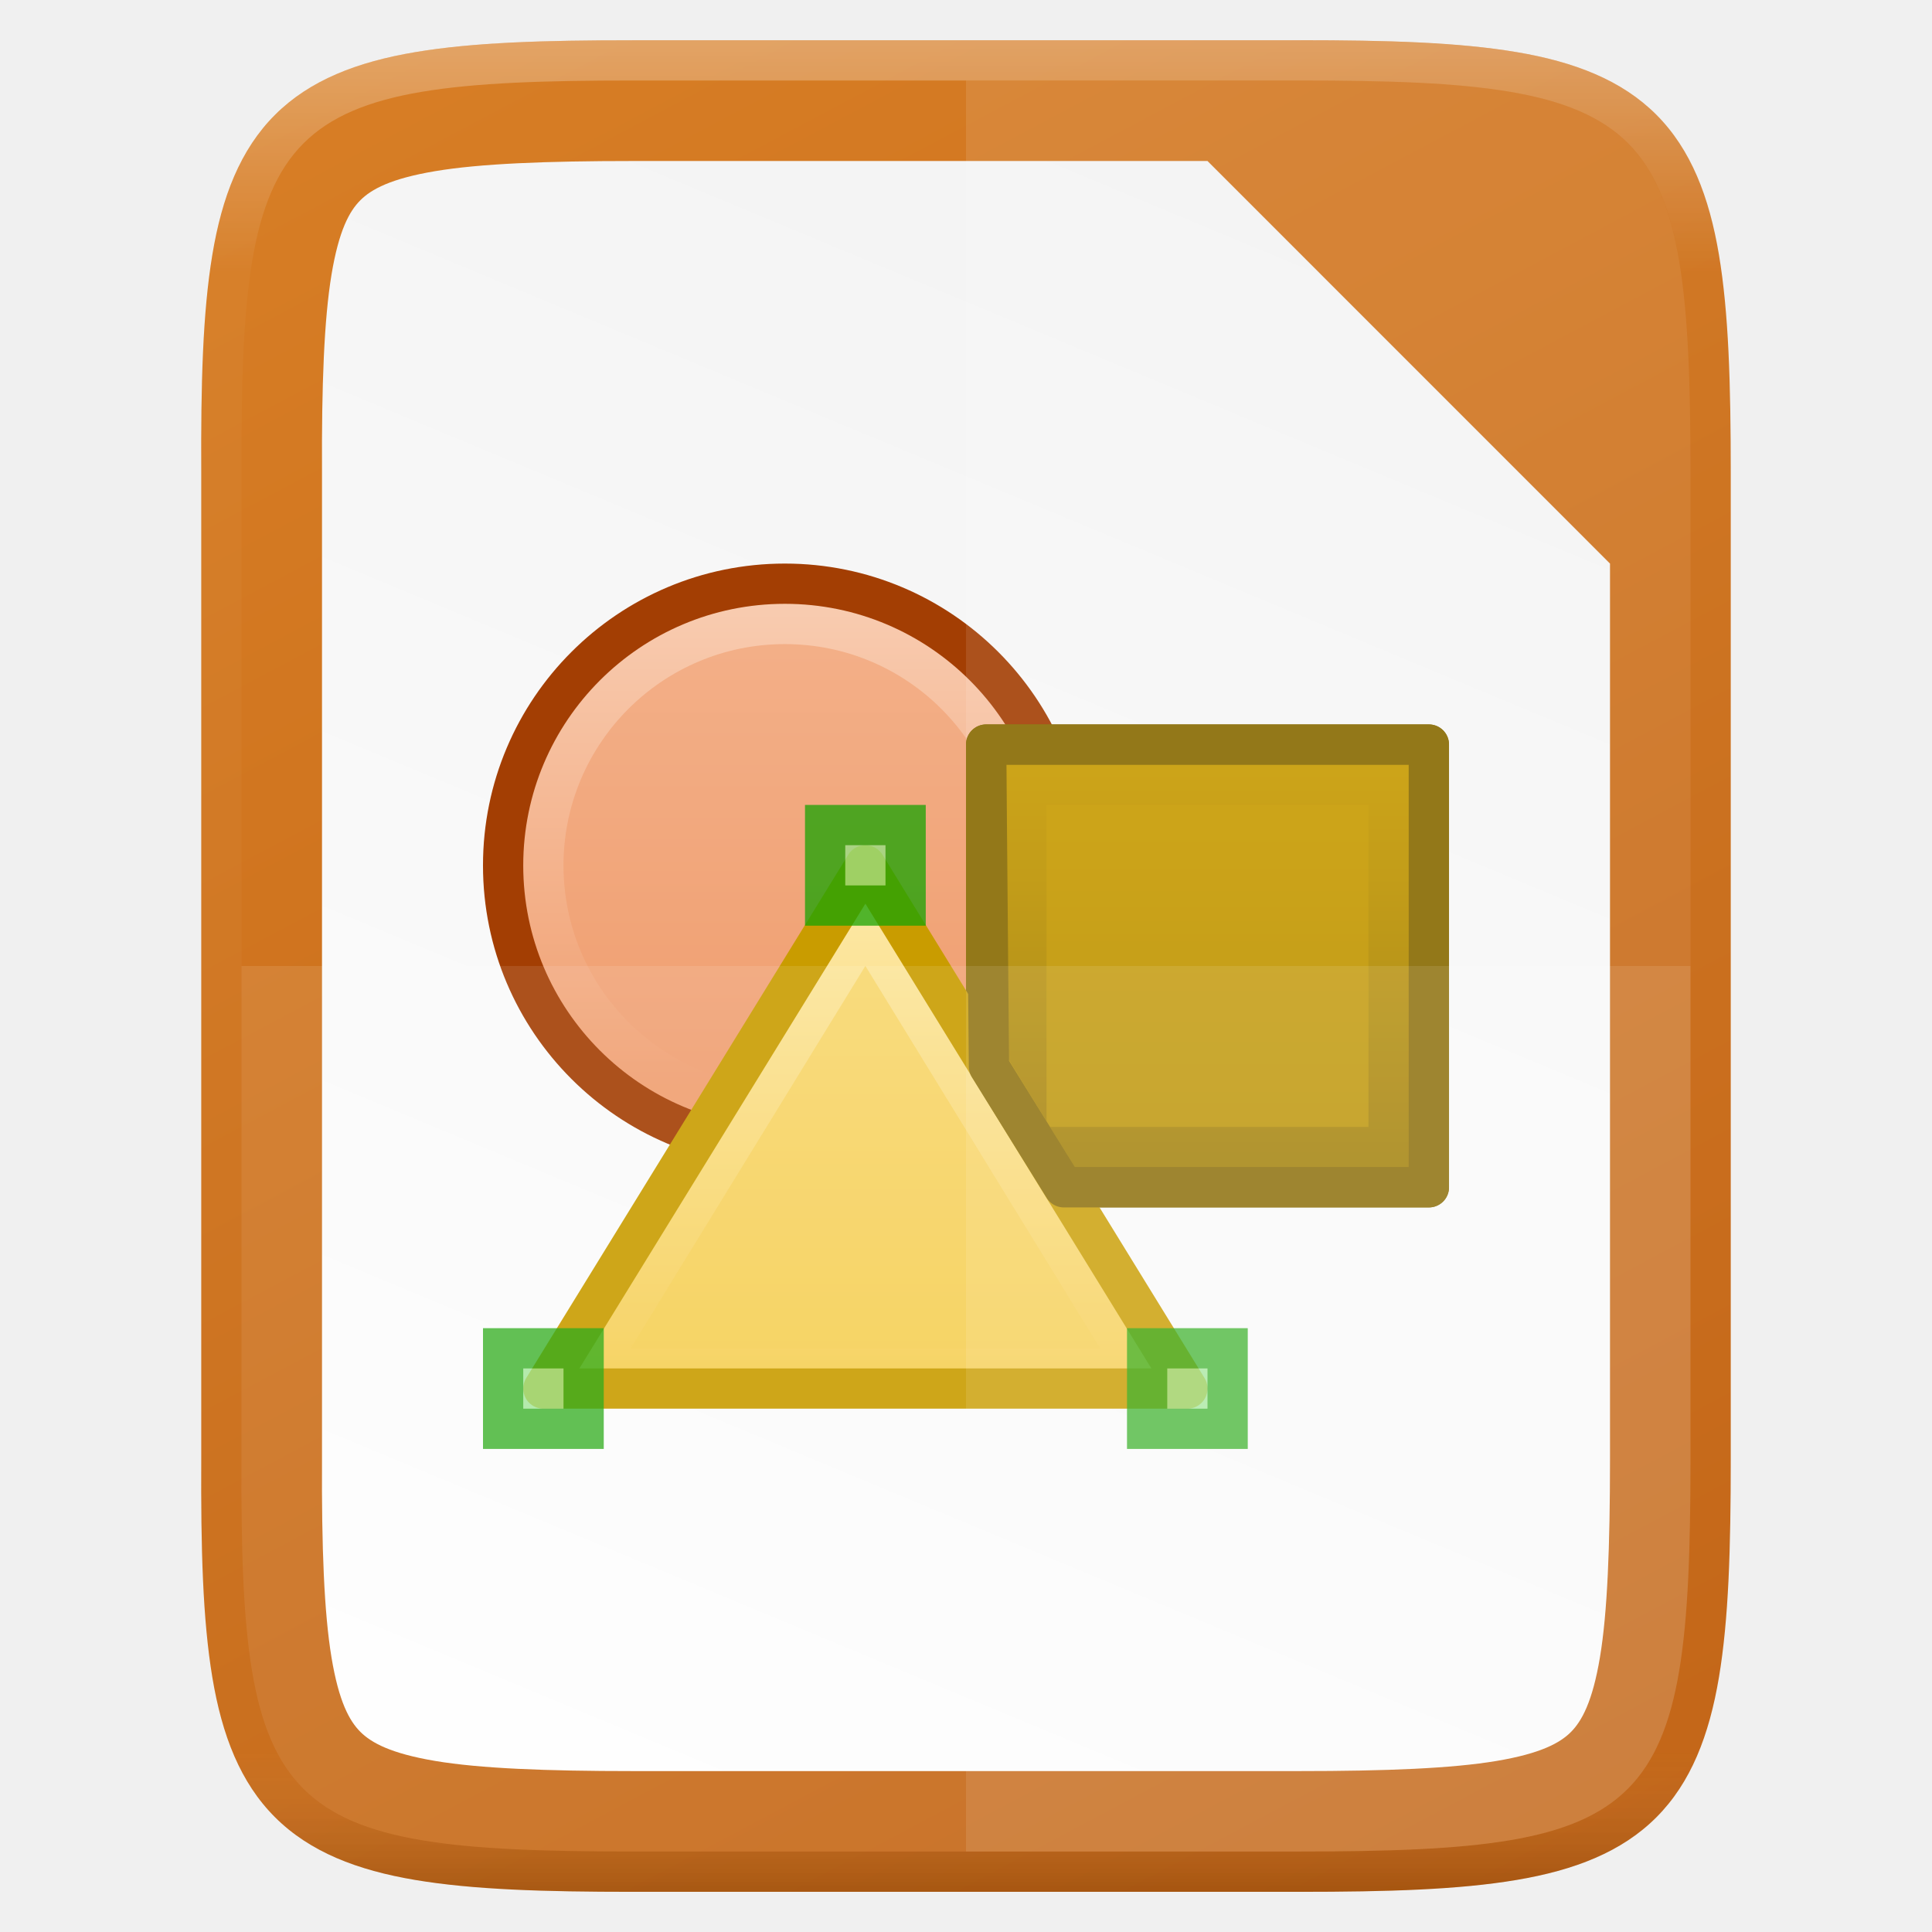
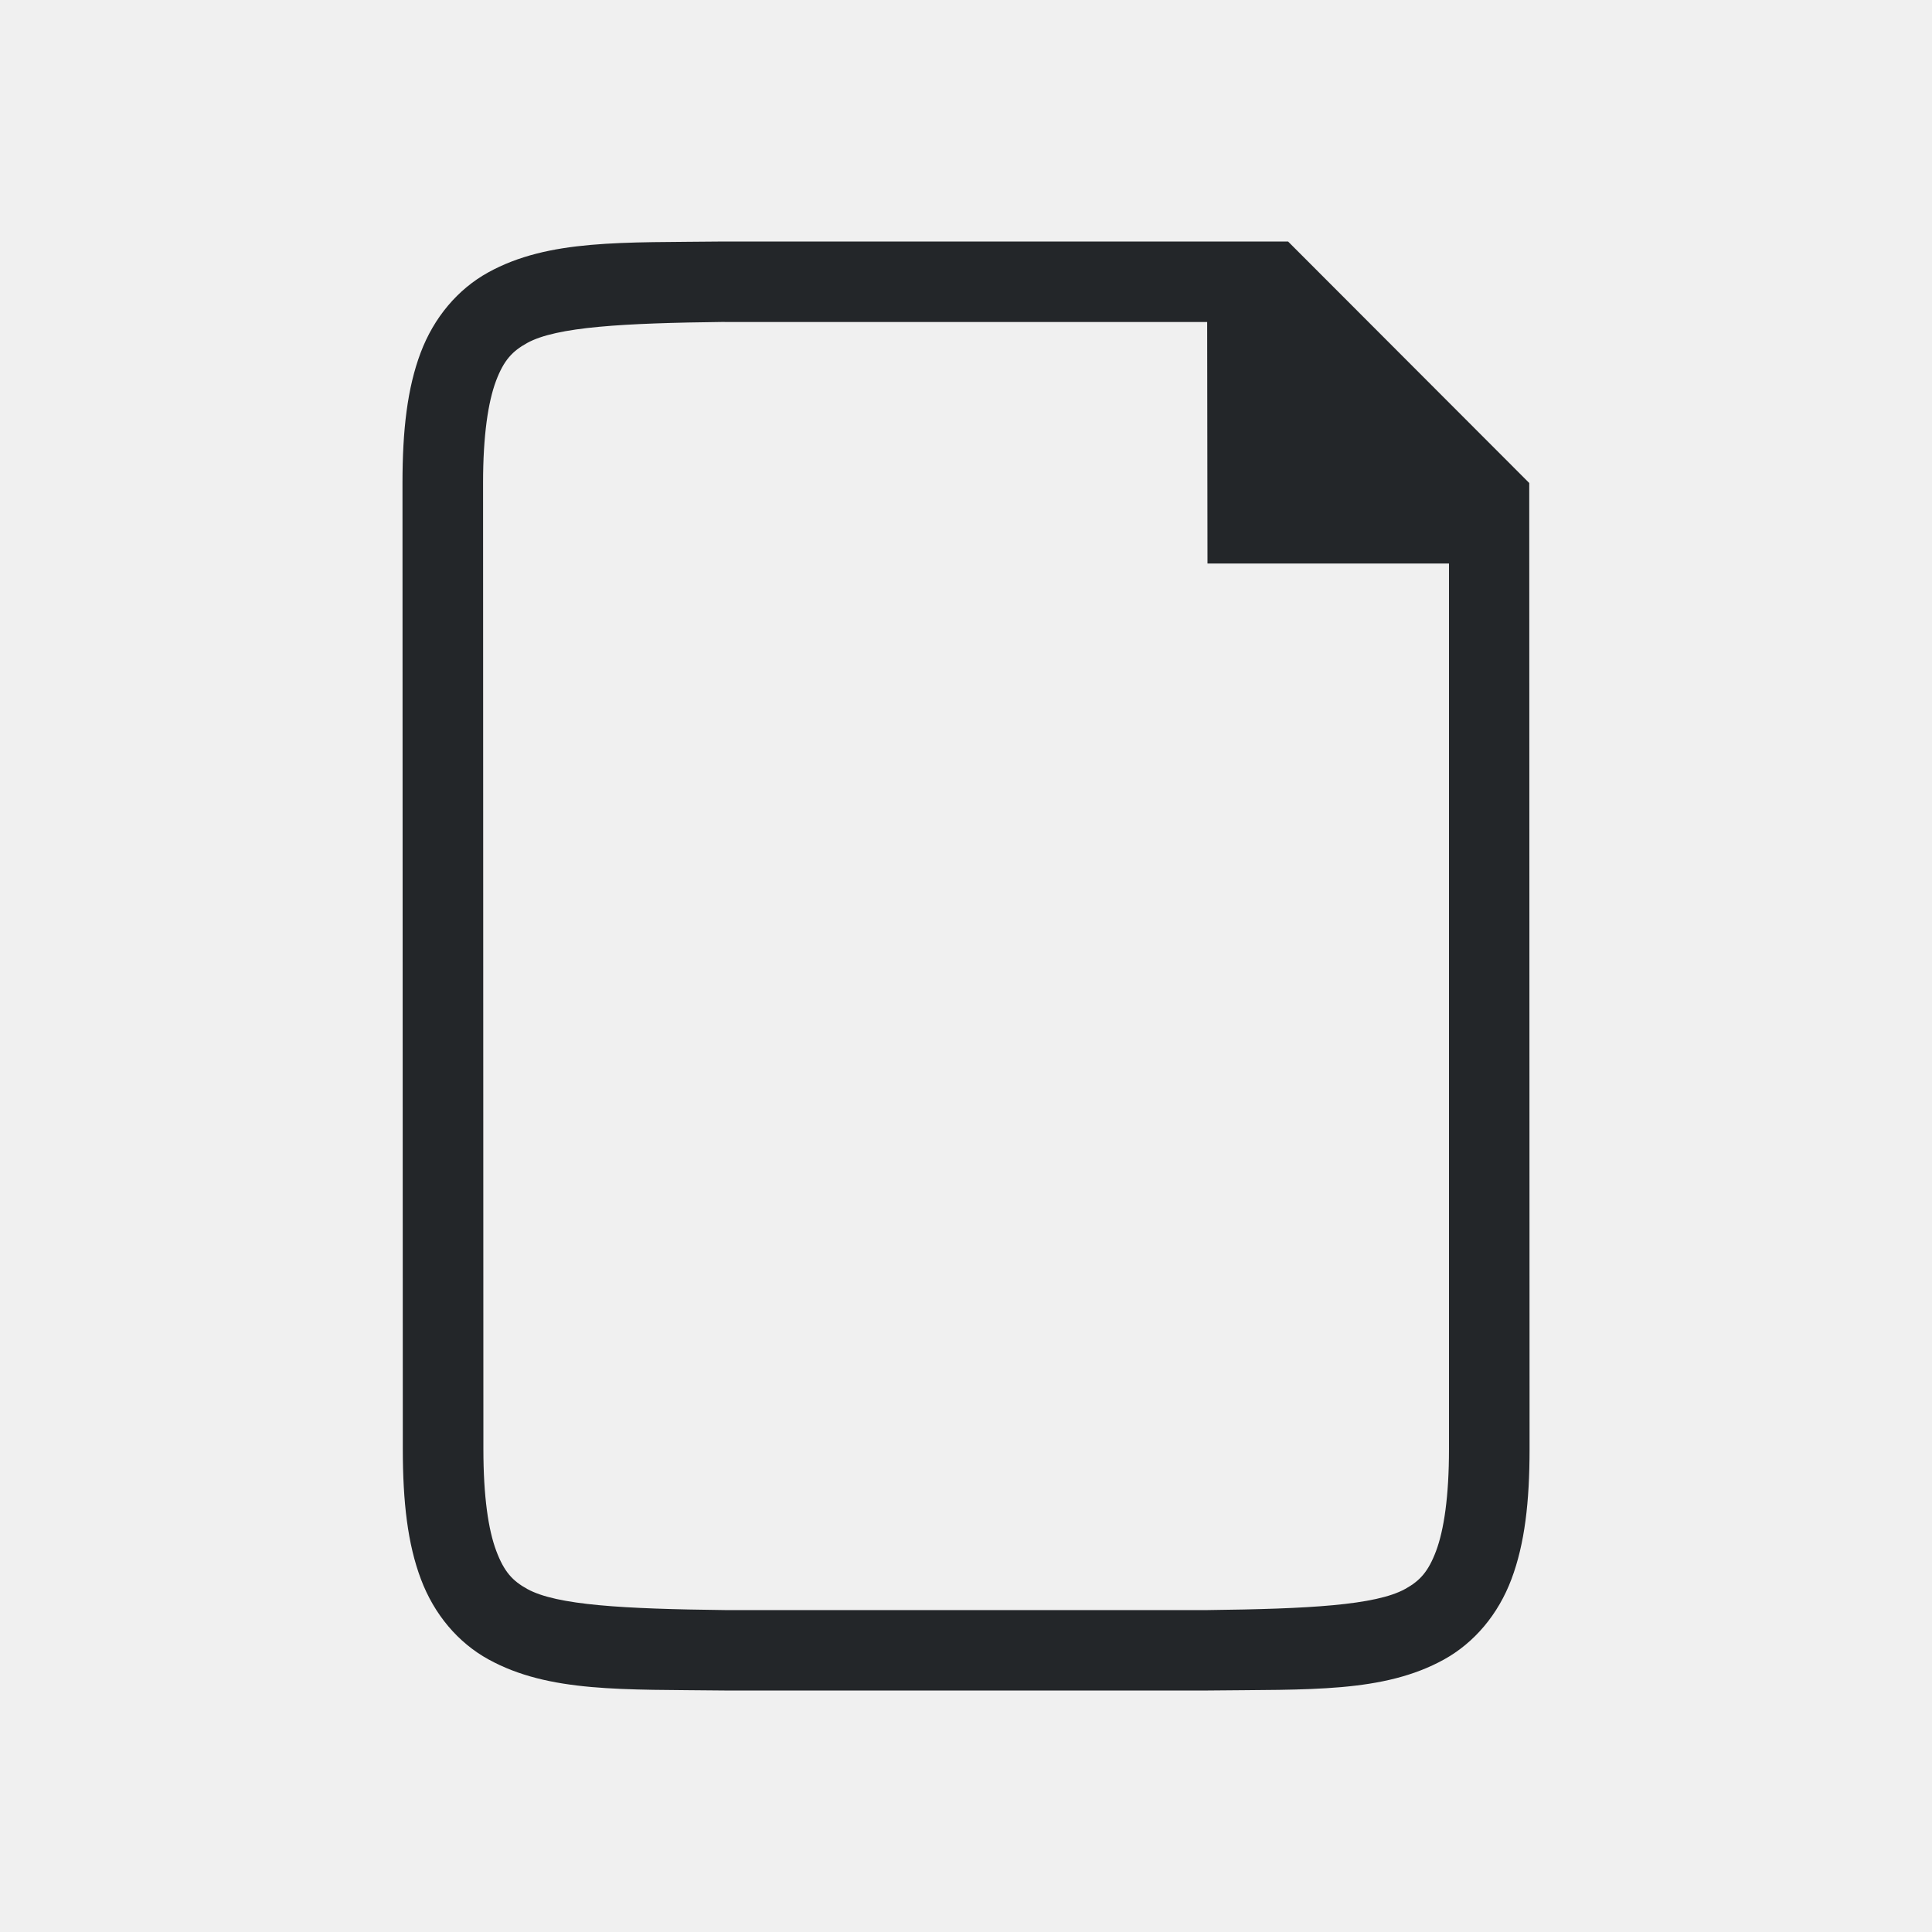
- <svg xmlns="http://www.w3.org/2000/svg" xmlns:ns1="http://www.openswatchbook.org/uri/2009/osb" xmlns:xlink="http://www.w3.org/1999/xlink" height="24" id="svg7384" version="1.1" width="24">
+ <svg xmlns="http://www.w3.org/2000/svg" xmlns:ns1="http://www.openswatchbook.org/uri/2009/osb" height="24" id="svg7384" version="1.1" width="24">
  <defs id="defs7386">
    <linearGradient id="linearGradient5606" ns1:paint="solid">
      <stop id="stop5608" offset="0" style="stop-color:#000000;stop-opacity:1;" />
    </linearGradient>
    <linearGradient id="linearGradient4526" ns1:paint="solid">
      <stop id="stop4528" offset="0" style="stop-color:#ffffff;stop-opacity:1;" />
    </linearGradient>
    <linearGradient id="linearGradient3600-4" ns1:paint="gradient">
      <stop id="stop3602-7" offset="0" style="stop-color:#f4f4f4;stop-opacity:1" />
      <stop id="stop3604-6" offset="1" style="stop-color:#dbdbdb;stop-opacity:1" />
    </linearGradient>
-     <linearGradient xlink:href="#linearGradient7707" id="linearGradient951" gradientUnits="userSpaceOnUse" gradientTransform="matrix(0,-0.1132812,-0.113278,0,37.52246,51.38983)" x1="512" y1="397.994" x2="-1.0000001e-06" y2="125.994" />
-     <linearGradient id="linearGradient7707">
-       <stop offset="0" style="stop-color:#d98027;stop-opacity:1" id="stop7703" />
-       <stop offset="1" style="stop-color:#be5e0f;stop-opacity:1" id="stop7705" />
+     <linearGradient id="linearGradient9153">
+       <stop id="stop9155" style="stop-color:#0369a3;stop-opacity:1" offset="0" />
+       <stop id="stop9157" style="stop-color:#047fc6;stop-opacity:1" offset="1" />
    </linearGradient>
-     <linearGradient gradientTransform="translate(-341.9661,-60.61017)" xlink:href="#linearGradient4338" id="linearGradient1234" x1="352" y1="60" x2="332" y2="108" gradientUnits="userSpaceOnUse" />
-     <linearGradient id="linearGradient4338">
-       <stop style="stop-color:#f2f2f2;stop-opacity:1" offset="0" id="stop4340" />
-       <stop style="stop-color:#ffffff;stop-opacity:1" offset="1" id="stop4342" />
+     <linearGradient id="linearGradient9364">
+       <stop style="stop-color: rgb(99, 187, 238); stop-opacity: 1;" offset="0" id="stop9366" />
+       <stop style="stop-color: rgb(170, 220, 247); stop-opacity: 1;" offset="1" id="stop9368" />
    </linearGradient>
-     <linearGradient gradientTransform="translate(-341.9647,-60.61017)" xlink:href="#linearGradient927-3-6" id="linearGradient925" x1="344" y1="61" x2="344" y2="107" gradientUnits="userSpaceOnUse" />
-     <linearGradient id="linearGradient927-3-6">
-       <stop style="stop-color:#ffffff;stop-opacity:1;" offset="0" id="stop923-3" />
-       <stop id="stop933-5" offset="0.125" style="stop-color:#ffffff;stop-opacity:0.098" />
-       <stop id="stop931-6" offset="0.925" style="stop-color:#ffffff;stop-opacity:0.098" />
-       <stop style="stop-color:#000000;stop-opacity:0.498" offset="1" id="stop925-2" />
-     </linearGradient>
-     <linearGradient xlink:href="#linearGradient6989-5" id="linearGradient54160" gradientUnits="userSpaceOnUse" x1="1180.158" y1="688.526" x2="1180.158" y2="658.132" />
-     <linearGradient id="linearGradient6989-5">
-       <stop id="stop6991-5" offset="0" style="stop-color: rgb(240, 158, 111); stop-opacity: 1;" />
-       <stop id="stop6993-1" offset="1" style="stop-color: rgb(249, 207, 181); stop-opacity: 1;" />
-     </linearGradient>
-     <linearGradient xlink:href="#linearGradient10125-8" id="linearGradient54162" gradientUnits="userSpaceOnUse" gradientTransform="matrix(0.34375,0,0,0.34375,650.25,1242.2)" x1="1057" y1="-1073.638" x2="1057" y2="-1121.669" />
-     <linearGradient id="linearGradient10125-8">
-       <stop style="stop-color: rgb(201, 156, 0); stop-opacity: 1;" offset="0" id="stop10127-5" />
-       <stop style="stop-color: rgb(135, 105, 0); stop-opacity: 1;" offset="1" id="stop10129-5" />
-     </linearGradient>
-     <linearGradient xlink:href="#linearGradient6975-88" id="linearGradient54164" gradientUnits="userSpaceOnUse" gradientTransform="matrix(0.990412,0,0,0.93163,-143.859,-1696.68)" x1="1162.591" y1="901.155" x2="1162.591" y2="887.434" />
-     <linearGradient id="linearGradient6975-88">
-       <stop id="stop6977-8" offset="0" style="stop-color: rgb(245, 206, 83); stop-opacity: 1;" />
-       <stop id="stop6979-6" offset="1" style="stop-color: rgb(253, 233, 169); stop-opacity: 1;" />
+     <linearGradient id="linearGradient10292">
+       <stop id="stop10294" style="stop-color:#666666;stop-opacity:1" offset="0" />
+       <stop id="stop10296" style="stop-color:#333333;stop-opacity:1" offset="1" />
    </linearGradient>
  </defs>
-   <g id="g921" transform="matrix(0.5,0,0,0.5,10.98305,0.3050846)">
-     <path id="path949" d="m -6.236,0.39 c -2.223,0 -3.975,0.053 -5.414,0.295 -1.441,0.242 -2.619,0.695 -3.482,1.557 -0.864,0.862 -1.319,2.037 -1.559,3.479 -0.239,1.44 -0.286,3.194 -0.275,5.422 v 12.248 12.252 c -0.011,2.226 0.036,3.979 0.275,5.418 0.24,1.442 0.695,2.617 1.559,3.479 0.864,0.862 2.041,1.315 3.482,1.557 1.439,0.242 3.191,0.295 5.414,0.295 H 10.303 c 2.223,0 3.972,-0.053 5.408,-0.295 1.438,-0.242 2.614,-0.694 3.475,-1.557 0.861,-0.862 1.313,-2.038 1.555,-3.479 0.241,-1.439 0.293,-3.191 0.293,-5.418 V 23.39 11.138 c 0,-2.227 -0.052,-3.979 -0.293,-5.418 -0.242,-1.44 -0.694,-2.616 -1.555,-3.479 -0.861,-0.862 -2.037,-1.315 -3.475,-1.557 -1.436,-0.242 -3.185,-0.295 -5.408,-0.295 z" style="color:#000000;display:inline;overflow:visible;visibility:visible;fill:url(#linearGradient951);fill-opacity:1;fill-rule:nonzero;stroke:none;stroke-width:1;marker:none;enable-background:accumulate" />
-     <path id="path1224" d="m -6.236,3.39 c -2.173,0 -3.806,0.065 -4.918,0.252 -1.103,0.185 -1.586,0.449 -1.859,0.723 -0.273,0.272 -0.534,0.748 -0.717,1.848 -0.184,1.11 -0.247,2.741 -0.236,4.916 v 0.006 12.256 12.258 0.006 c -0.011,2.174 0.052,3.805 0.236,4.914 0.183,1.1 0.444,1.575 0.717,1.848 0.274,0.273 0.756,0.537 1.859,0.723 1.112,0.187 2.744,0.252 4.918,0.252 H 10.303 c 2.174,0 3.804,-0.066 4.912,-0.252 1.1,-0.185 1.578,-0.448 1.848,-0.719 0.271,-0.272 0.536,-0.753 0.721,-1.855 0.186,-1.109 0.25,-2.743 0.25,-4.922 v -12.252 -10 L 8.034,3.39 Z" style="color:#000000;font-style:normal;font-variant:normal;font-weight:normal;font-stretch:normal;font-size:medium;line-height:normal;font-family:sans-serif;font-variant-ligatures:normal;font-variant-position:normal;font-variant-caps:normal;font-variant-numeric:normal;font-variant-alternates:normal;font-feature-settings:normal;text-indent:0;text-align:start;text-decoration:none;text-decoration-line:none;text-decoration-style:solid;text-decoration-color:#000000;letter-spacing:normal;word-spacing:normal;text-transform:none;writing-mode:lr-tb;direction:ltr;text-orientation:mixed;dominant-baseline:auto;baseline-shift:baseline;text-anchor:start;white-space:normal;shape-padding:0;clip-rule:nonzero;display:inline;overflow:visible;visibility:visible;opacity:1;isolation:auto;mix-blend-mode:normal;color-interpolation:sRGB;color-interpolation-filters:linearRGB;solid-color:#000000;solid-opacity:1;vector-effect:none;fill:url(#linearGradient1234);fill-opacity:1;fill-rule:nonzero;stroke:none;stroke-width:5;stroke-linecap:butt;stroke-linejoin:miter;stroke-miterlimit:4;stroke-dasharray:none;stroke-dashoffset:0;stroke-opacity:1;marker:none;color-rendering:auto;image-rendering:auto;shape-rendering:auto;text-rendering:auto;enable-background:accumulate" />
-     <path style="color:#000000;display:inline;overflow:visible;visibility:visible;opacity:0.3;fill:none;fill-opacity:1;fill-rule:nonzero;stroke:url(#linearGradient925);stroke-width:1;stroke-opacity:1;marker:none;enable-background:accumulate" d="m -6.234,0.89 c -2.215,0 -3.947,0.055 -5.332,0.287 -1.385,0.232 -2.446,0.654 -3.211,1.418 -0.765,0.764 -1.188,1.822 -1.418,3.207 -0.23,1.385 -0.28,3.118 -0.27,5.338 v 12.25 12.252 c -0.011,2.218 0.039,3.952 0.27,5.336 0.23,1.385 0.653,2.443 1.418,3.207 0.765,0.764 1.826,1.186 3.211,1.418 1.385,0.232 3.117,0.287 5.332,0.287 H 10.305 c 2.215,0 3.945,-0.055 5.326,-0.287 1.382,-0.233 2.441,-0.654 3.203,-1.418 0.762,-0.764 1.184,-1.823 1.416,-3.207 0.232,-1.384 0.285,-3.117 0.285,-5.336 V 23.39 11.138 c 0,-2.219 -0.053,-3.952 -0.285,-5.336 -0.232,-1.384 -0.654,-2.443 -1.416,-3.207 -0.762,-0.764 -1.821,-1.185 -3.203,-1.418 -1.382,-0.233 -3.112,-0.287 -5.326,-0.287 z" id="path901" />
-     <g transform="translate(-1007.966,891.026)" id="g12715" style="display:inline;enable-background:new">
-       <circle transform="matrix(0.424242,0,0,0.424242,502.985,-1156.71)" id="path12515" style="display:inline;overflow:visible;visibility:visible;fill:url(#linearGradient54160);fill-opacity:1;fill-rule:nonzero;stroke:#a33e03;stroke-width:2.357;marker:none" cx="1184.5" cy="675.5" r="16.5" />
-       <circle style="display:inline;overflow:visible;visibility:visible;opacity:0.6;fill:#f09e6f;fill-opacity:1;fill-rule:nonzero;stroke:none;stroke-width:1.941;marker:none" id="path12517" transform="matrix(0.333333,0,0,0.333333,610.667,-1095.3)" cx="1184.5" cy="675.5" r="16.5" />
-       <rect transform="scale(1,-1)" y="862.138" x="1010.5" height="11" width="11" id="rect12519" style="display:inline;overflow:visible;visibility:visible;fill:url(#linearGradient54162);fill-opacity:1;fill-rule:nonzero;stroke:#876900;stroke-width:1;stroke-linecap:round;stroke-linejoin:round;stroke-miterlimit:4;stroke-dasharray:none;stroke-dashoffset:0;stroke-opacity:1;marker:none" />
-       <rect style="display:inline;overflow:visible;visibility:visible;opacity:0.6;fill:#c99c00;fill-opacity:1;fill-rule:nonzero;stroke:none;stroke-width:2;marker:none" id="rect12521" width="8" height="8" x="1012" y="-871.638" />
-       <path style="display:inline;overflow:visible;visibility:visible;fill:url(#linearGradient54164);fill-opacity:1;fill-rule:nonzero;stroke:#c99c00;stroke-width:1;stroke-linecap:round;stroke-linejoin:round;stroke-miterlimit:4;stroke-dashoffset:0;stroke-opacity:1;marker:none" d="m 1015.5,-857.138 h -16 l 8,-13 z" id="path12523" />
-       <rect y="-858.138" x="998.5" height="2" width="2" id="rect12529" style="display:inline;overflow:visible;visibility:visible;opacity:0.75;fill:#92e285;fill-opacity:1;fill-rule:nonzero;stroke:#18a303;stroke-width:1;stroke-linecap:butt;stroke-linejoin:miter;stroke-miterlimit:4;stroke-dasharray:none;stroke-dashoffset:0;stroke-opacity:1;marker:none" />
-       <path style="display:inline;overflow:visible;visibility:visible;opacity:0.6;fill:#f5ce53;fill-opacity:1;fill-rule:nonzero;stroke:none;stroke-width:0.85;marker:none" d="m 1013.331,-858.138 h -11.662 l 5.831,-9.5 z" id="path12531" />
-       <rect style="display:inline;overflow:visible;visibility:visible;opacity:0.75;fill:#92e285;fill-opacity:1;fill-rule:nonzero;stroke:#18a303;stroke-width:1;stroke-linecap:butt;stroke-linejoin:miter;stroke-miterlimit:4;stroke-dasharray:none;stroke-dashoffset:0;stroke-opacity:1;marker:none" id="rect12566" width="2" height="2" x="1014.5" y="-858.138" />
-       <rect y="-871.138" x="1006.5" height="2" width="2" id="rect12568" style="display:inline;overflow:visible;visibility:visible;opacity:0.75;fill:#92e285;fill-opacity:1;fill-rule:nonzero;stroke:#18a303;stroke-width:1;stroke-linecap:butt;stroke-linejoin:miter;stroke-miterlimit:4;stroke-dasharray:none;stroke-dashoffset:0;stroke-opacity:1;marker:none" />
-       <path transform="scale(1,-1)" style="display:inline;overflow:visible;visibility:visible;fill:none;stroke:#876900;stroke-width:1;stroke-linecap:round;stroke-linejoin:round;stroke-miterlimit:4;stroke-dashoffset:0;stroke-opacity:1;marker:none" d="m 1012.43,862.138 9.07,2e-5 v 11 h -11 l 0.07,-8 z" id="rect12622" />
-     </g>
-     <path id="path1006" d="m -15.966,23.39 v 12.252 c -0.043,8.842 0.906,9.748 9.73,9.748 H 10.303 c 8.824,0 9.73,-0.906 9.73,-9.748 V 23.39 Z" style="color:#000000;display:inline;overflow:visible;visibility:visible;opacity:0.1;fill:#ffffff;fill-opacity:1;fill-rule:nonzero;stroke:none;stroke-width:1;marker:none;enable-background:accumulate" />
-     <path id="path1013" d="M 2.034,1.39 V 45.39 h 8.27 c 8.824,0 9.73,-0.906 9.73,-9.748 V 23.39 11.138 c 0,-8.842 -0.906,-9.748 -9.73,-9.748 z" style="color:#000000;display:inline;overflow:visible;visibility:visible;opacity:0.1;fill:#ffffff;fill-opacity:1;fill-rule:nonzero;stroke:none;stroke-width:1;marker:none;enable-background:accumulate" />
+   <g id="layer9" label="status" style="display:inline" transform="translate(-753.0002,135)" />
+   <g id="layer2" style="display:inline" transform="translate(-512,-232)" />
+   <g id="layer4" style="display:inline" transform="translate(-512,-232)" />
+   <g id="g1812" style="display:inline" transform="translate(-512,-232)" />
+   <g id="g6217" style="display:inline" transform="translate(-512,-232)" />
+   <g id="layer3" style="display:inline" transform="translate(-512,-232)" />
+   <g id="layer1" style="display:inline" transform="translate(-512,-232)" />
+   <g id="g1833" style="display:inline" transform="translate(-507.9962,-235)">
+     <path d="m 516.991,238 c -1.258,0.015 -2.179,-0.031 -2.932,0.385 -0.376,0.208 -0.673,0.559 -0.838,0.998 -0.165,0.439 -0.225,0.96 -0.225,1.617 L 513,253 c 2.1e-4,0.658 0.06,1.179 0.225,1.617 0.165,0.439 0.462,0.789 0.838,0.996 0.753,0.415 1.674,0.372 2.932,0.387 h 0.002 6.001 0.004 c 1.258,-0.015 2.179,0.031 2.932,-0.385 0.376,-0.208 0.673,-0.559 0.838,-0.998 0.165,-0.439 0.225,-0.96 0.225,-1.617 l -0.004,-12 -2.996,-3 h -7.002 z m 0.006,1 h 5.995 l 0.004,3 h 3 l 3e-5,11 c 0,0.592 -0.063,1.006 -0.16,1.266 -0.098,0.26 -0.201,0.371 -0.385,0.473 -0.366,0.202 -1.197,0.247 -2.455,0.262 h -5.989 -0.006 c -1.259,-0.015 -2.089,-0.06 -2.455,-0.262 -0.183,-0.101 -0.287,-0.213 -0.385,-0.473 -0.098,-0.26 -0.16,-0.673 -0.16,-1.266 l -0.004,-12 c -1.9e-4,-0.592 0.063,-1.006 0.16,-1.266 0.098,-0.26 0.203,-0.371 0.387,-0.473 0.366,-0.202 1.195,-0.247 2.453,-0.262 z" id="path2732-8-9" style="color:#000000;font-style:normal;font-variant:normal;font-weight:normal;font-stretch:normal;font-size:medium;line-height:normal;font-family:sans-serif;font-variant-ligatures:normal;font-variant-position:normal;font-variant-caps:normal;font-variant-numeric:normal;font-variant-alternates:normal;font-feature-settings:normal;text-indent:0;text-align:start;text-decoration:none;text-decoration-line:none;text-decoration-style:solid;text-decoration-color:#000000;letter-spacing:normal;word-spacing:normal;text-transform:none;writing-mode:lr-tb;direction:ltr;text-orientation:mixed;dominant-baseline:auto;baseline-shift:baseline;text-anchor:start;white-space:normal;shape-padding:0;clip-rule:nonzero;display:inline;overflow:visible;visibility:visible;opacity:1;isolation:auto;mix-blend-mode:normal;color-interpolation:sRGB;color-interpolation-filters:linearRGB;solid-color:#000000;solid-opacity:1;vector-effect:none;fill:#232629;fill-opacity:1;fill-rule:nonzero;stroke:none;stroke-width:1;stroke-linecap:butt;stroke-linejoin:miter;stroke-miterlimit:4;stroke-dasharray:none;stroke-dashoffset:0;stroke-opacity:1;marker:none;color-rendering:auto;image-rendering:auto;shape-rendering:auto;text-rendering:auto;enable-background:accumulate" />
  </g>
</svg>
